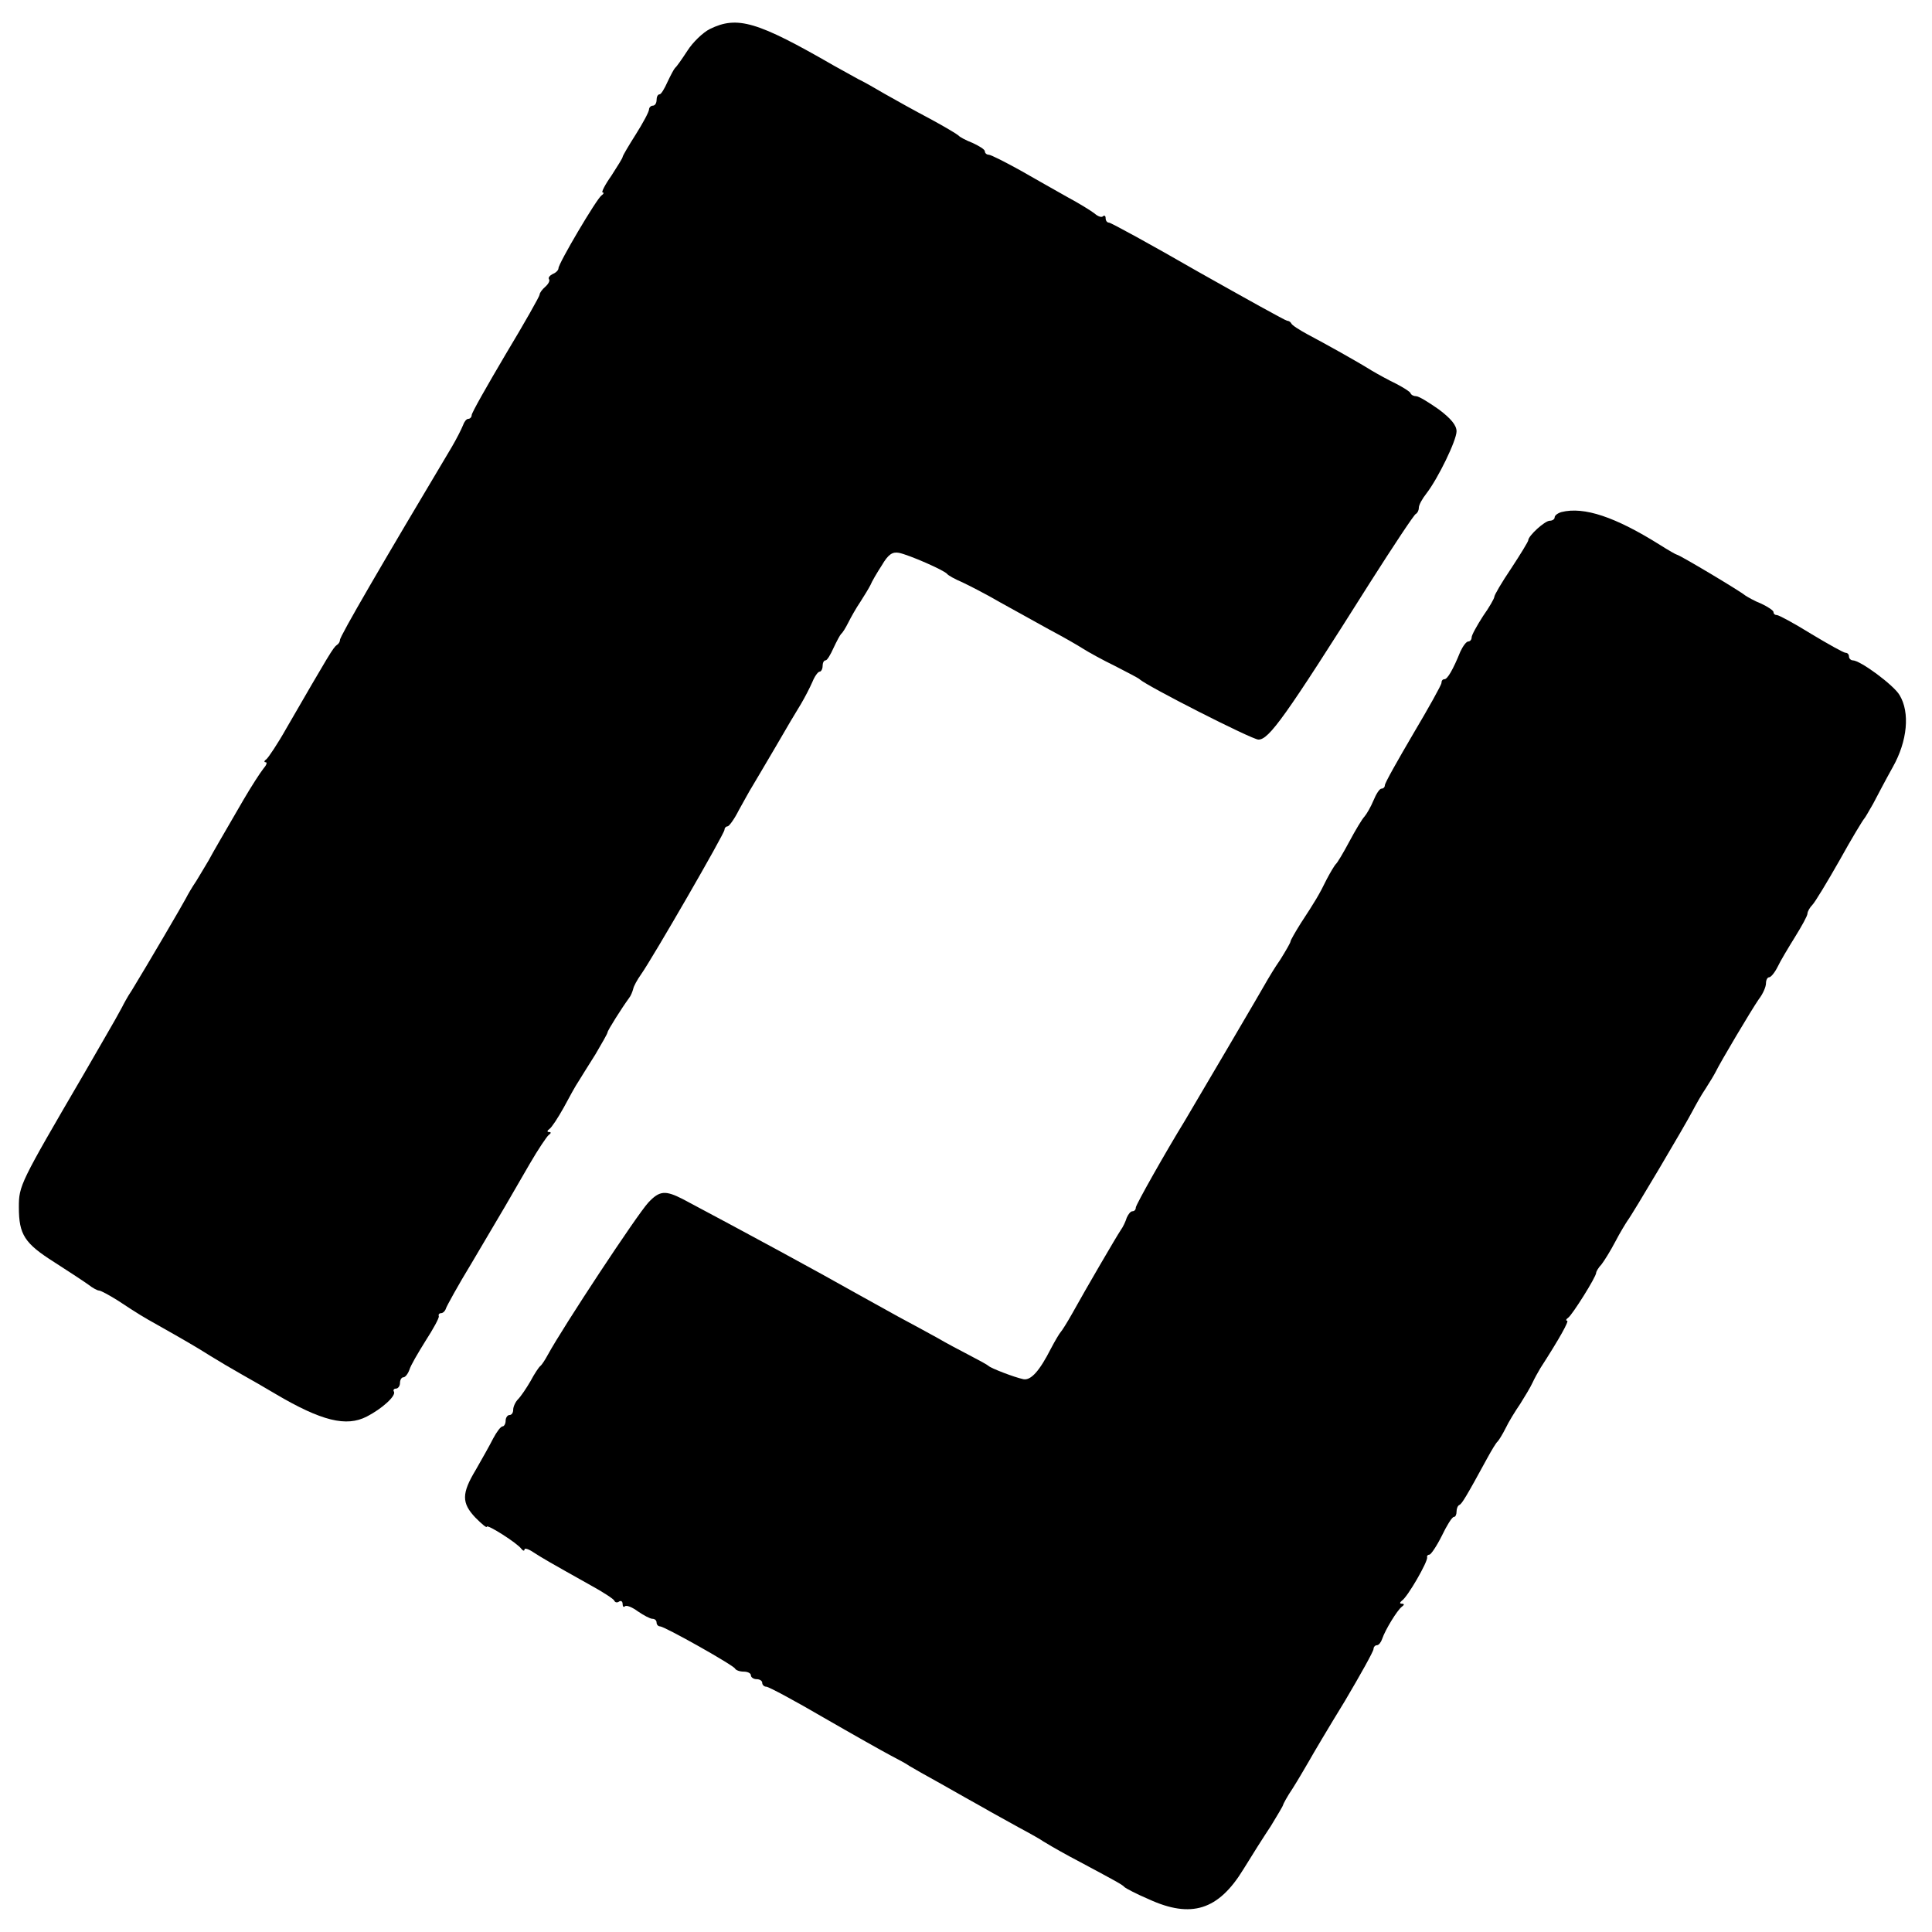
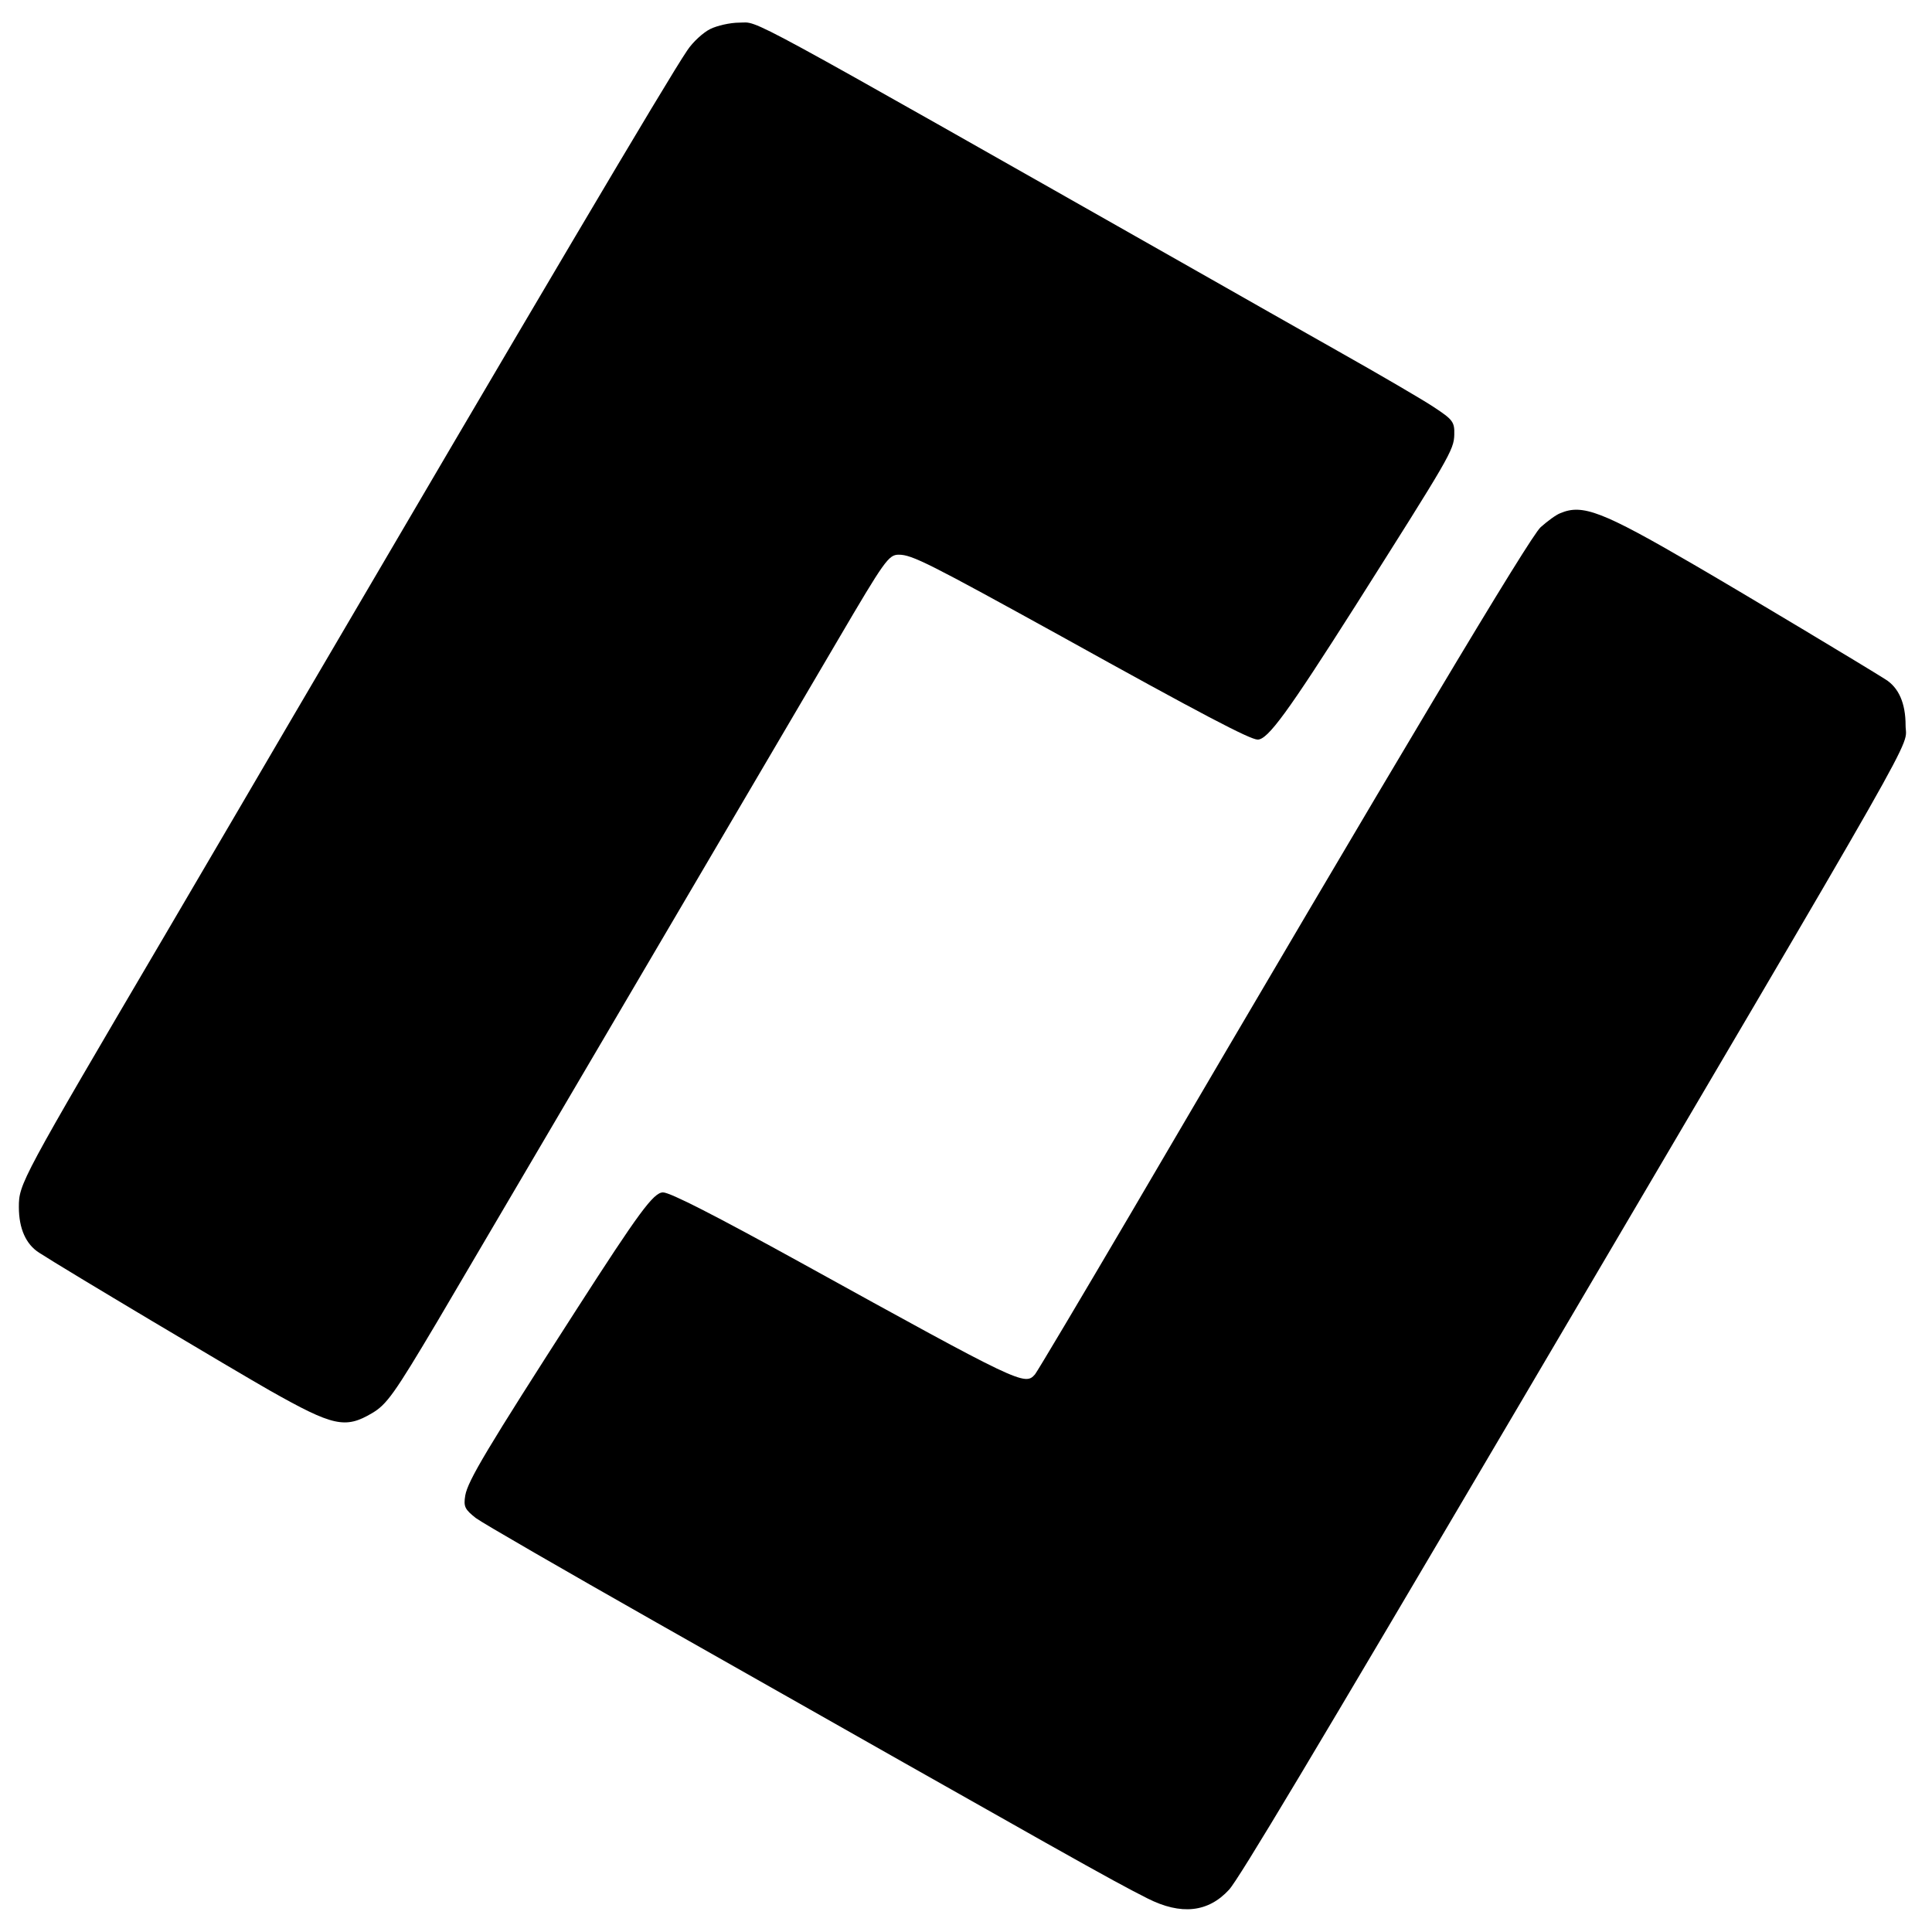
<svg xmlns="http://www.w3.org/2000/svg" version="1.0" width="512pt" height="512pt" viewBox="0 0 512 512" preserveAspectRatio="xMidYMid meet">
  <g transform="translate(0,512) scale(0.1,-0.1)" fill="#000000" stroke="none">
-     <path d="M1881 5043 c-18 -9 -45 -35 -59 -57 -15 -23 -29 -43 -33 -46 -3 -3 -12 -20 -20 -37 -8 -18 -17 -33 -21 -33 -5 0 -8 -7 -8 -15 0 -8 -4 -15 -10 -15 -5 0 -10 -5 -10 -10 0 -6 -16 -36 -35 -66 -19 -30 -35 -57 -35 -60 0 -3 -14 -25 -30 -50 -17 -24 -27 -44 -23 -44 4 0 3 -4 -3 -8 -13 -9 -114 -180 -114 -193 0 -5 -7 -12 -15 -15 -8 -4 -13 -10 -10 -14 3 -4 -2 -13 -10 -20 -8 -7 -15 -16 -15 -21 0 -4 -40 -75 -90 -158 -49 -83 -90 -155 -90 -161 0 -5 -4 -10 -9 -10 -5 0 -11 -8 -14 -17 -4 -10 -17 -36 -30 -58 -179 -300 -298 -504 -296 -511 0 -4 -3 -10 -8 -13 -10 -7 -20 -24 -134 -221 -23 -41 -48 -78 -53 -82 -6 -4 -7 -8 -2 -8 5 0 2 -8 -6 -17 -8 -10 -32 -47 -53 -83 -62 -107 -78 -134 -92 -160 -8 -14 -23 -38 -33 -55 -11 -16 -23 -37 -27 -45 -7 -14 -103 -178 -144 -245 -11 -16 -22 -37 -26 -45 -4 -8 -27 -49 -51 -90 -24 -41 -47 -82 -52 -90 -167 -286 -170 -292 -170 -349 0 -73 15 -96 94 -146 39 -25 80 -52 91 -60 10 -8 23 -15 27 -15 5 0 27 -12 51 -27 53 -35 68 -44 104 -64 62 -35 104 -59 140 -82 21 -13 58 -35 83 -49 25 -14 65 -37 90 -52 122 -72 188 -88 242 -60 41 21 78 55 72 66 -3 4 0 8 5 8 6 0 11 7 11 15 0 8 4 15 9 15 5 0 12 9 16 20 3 11 23 45 43 77 20 31 36 60 35 65 -2 4 1 8 6 8 5 0 11 6 13 13 2 6 32 61 68 120 80 135 104 176 154 263 22 38 45 72 50 76 7 5 7 8 1 8 -6 0 -5 4 1 8 6 4 23 30 38 57 15 28 32 59 39 69 7 11 27 44 45 72 17 29 32 55 32 58 0 5 38 65 57 91 5 6 9 17 11 24 1 7 11 25 21 39 31 44 221 373 221 383 0 5 4 9 8 9 4 0 18 19 30 43 13 23 28 51 35 62 7 11 34 58 62 105 27 47 58 99 68 115 10 17 23 42 30 58 6 15 15 27 19 27 4 0 8 7 8 15 0 8 3 15 8 15 4 0 13 15 21 33 8 17 17 34 20 37 4 3 12 16 19 30 7 14 21 39 32 55 11 17 23 37 27 45 3 8 17 32 30 52 17 29 28 36 45 33 26 -5 120 -46 128 -56 3 -4 21 -14 40 -22 19 -9 64 -32 100 -53 36 -20 94 -52 130 -72 36 -19 76 -42 90 -51 14 -9 52 -30 85 -46 33 -17 62 -32 65 -35 17 -17 298 -160 315 -160 28 0 71 60 295 415 63 99 118 182 122 183 4 2 8 9 8 16 0 8 9 24 20 38 31 40 80 141 80 165 0 16 -15 34 -47 58 -27 19 -53 35 -60 35 -6 0 -13 3 -15 8 -1 4 -19 15 -38 25 -19 9 -48 25 -65 35 -40 25 -121 70 -170 96 -22 12 -41 24 -43 29 -2 4 -7 7 -11 7 -4 0 -110 59 -236 130 -125 72 -231 130 -236 130 -5 0 -9 5 -9 12 0 6 -3 8 -7 5 -3 -4 -13 -1 -22 7 -9 7 -41 27 -71 43 -30 17 -87 49 -127 72 -40 22 -77 41 -83 41 -5 0 -10 4 -10 9 0 5 -15 14 -32 22 -18 7 -35 16 -38 20 -3 3 -36 23 -75 44 -38 20 -92 50 -120 66 -27 16 -59 34 -70 39 -11 6 -40 22 -65 36 -203 117 -256 133 -329 97z" />
-     <path d="M4138 3763 c-10 -3 -18 -9 -18 -14 0 -5 -6 -9 -13 -9 -13 0 -57 -40 -57 -52 0 -3 -20 -36 -45 -74 -25 -37 -45 -71 -45 -76 0 -4 -13 -27 -30 -51 -16 -25 -30 -50 -30 -56 0 -6 -4 -11 -9 -11 -5 0 -14 -12 -21 -27 -19 -47 -34 -73 -42 -73 -5 0 -8 -4 -8 -10 0 -5 -34 -66 -75 -135 -41 -70 -75 -130 -75 -136 0 -5 -4 -9 -9 -9 -5 0 -14 -14 -21 -31 -7 -17 -18 -36 -24 -43 -6 -6 -24 -36 -40 -66 -16 -30 -32 -57 -36 -60 -3 -3 -14 -21 -24 -40 -20 -41 -31 -59 -69 -117 -15 -24 -27 -45 -27 -48 0 -3 -12 -24 -27 -48 -16 -23 -30 -47 -33 -52 -5 -10 -199 -340 -220 -375 -51 -83 -130 -223 -130 -230 0 -6 -4 -10 -9 -10 -5 0 -11 -8 -15 -17 -3 -10 -10 -25 -16 -33 -12 -18 -92 -155 -128 -220 -14 -25 -28 -47 -31 -50 -3 -3 -15 -23 -26 -44 -30 -59 -53 -85 -73 -81 -24 5 -86 29 -92 35 -3 3 -25 15 -50 28 -25 13 -63 33 -85 46 -22 12 -69 38 -105 57 -36 20 -85 47 -110 61 -106 60 -287 158 -460 250 -47 24 -62 23 -92 -9 -31 -34 -225 -328 -266 -403 -7 -13 -16 -27 -20 -30 -4 -3 -16 -21 -26 -40 -11 -19 -26 -41 -33 -48 -7 -7 -13 -20 -13 -28 0 -8 -4 -14 -10 -14 -5 0 -10 -7 -10 -15 0 -8 -4 -15 -8 -15 -5 0 -16 -15 -25 -32 -9 -18 -30 -55 -46 -83 -38 -63 -38 -88 -1 -127 17 -17 30 -28 30 -24 0 8 82 -44 92 -59 4 -5 8 -6 8 -1 0 4 11 1 24 -8 25 -16 35 -22 151 -87 33 -18 62 -37 63 -41 2 -5 8 -6 13 -2 5 3 9 0 9 -7 0 -7 3 -9 6 -6 4 4 19 -2 34 -13 16 -11 33 -20 39 -20 6 0 11 -4 11 -10 0 -5 4 -10 9 -10 12 0 195 -103 199 -112 2 -4 12 -8 23 -8 10 0 19 -4 19 -10 0 -5 7 -10 15 -10 8 0 15 -4 15 -10 0 -5 5 -10 11 -10 6 0 75 -37 152 -82 78 -45 158 -90 177 -100 19 -10 42 -22 50 -28 8 -5 47 -27 85 -48 39 -22 88 -50 110 -62 22 -13 65 -36 95 -53 30 -16 60 -33 65 -37 6 -4 37 -22 70 -40 126 -67 140 -75 145 -81 3 -3 31 -18 64 -32 113 -52 185 -29 251 79 22 36 55 88 73 115 17 28 32 53 32 55 0 2 11 23 26 45 14 22 33 55 43 72 10 18 52 89 95 159 42 71 76 132 76 138 0 5 4 10 9 10 5 0 11 8 14 17 8 24 40 76 52 85 7 5 7 8 0 8 -6 0 -6 3 0 8 15 9 70 105 67 115 -1 4 2 7 6 7 4 0 19 22 33 50 13 27 27 50 32 50 4 0 7 6 7 14 0 8 3 16 8 18 6 3 17 20 73 123 12 22 24 42 28 45 3 3 13 19 21 35 8 17 26 46 39 65 12 19 27 44 32 55 5 11 15 29 21 39 51 79 77 126 71 126 -4 0 -3 4 3 8 11 8 74 108 74 119 0 3 6 14 14 22 7 9 24 36 37 61 13 25 28 49 32 55 12 15 154 255 172 290 9 17 24 44 35 60 11 17 23 37 27 45 12 25 94 163 114 192 11 14 19 33 19 42 0 9 4 16 8 16 5 0 15 12 23 28 7 15 28 50 46 79 18 29 33 56 33 62 0 5 6 16 13 23 7 7 39 60 72 118 32 58 62 107 65 110 3 3 13 21 24 40 10 19 33 63 52 97 39 69 46 145 18 191 -15 26 -104 92 -124 92 -5 0 -10 5 -10 10 0 6 -4 10 -9 10 -5 0 -46 23 -91 50 -45 28 -86 50 -91 50 -5 0 -9 3 -9 8 0 4 -15 14 -32 22 -18 7 -37 18 -43 22 -14 12 -175 108 -181 108 -2 0 -23 12 -45 26 -118 74 -201 102 -261 87z" />
+     <path d="M1882 5043 c-18 -9 -46 -34 -61 -57 -50 -73 -407 -677 -1051 -1776 -53 -91 -202 -345 -331 -565 -385 -655 -389 -662 -389 -724 0 -57 19 -99 54 -121 66 -43 518 -312 611 -365 168 -95 200 -102 271 -60 39 23 59 51 173 243 113 192 684 1163 1061 1805 125 213 135 227 162 227 35 0 80 -23 430 -216 371 -206 501 -274 521 -274 27 0 80 73 258 353 250 395 262 414 263 455 1 34 -4 40 -54 73 -30 20 -145 87 -255 149 -110 62 -261 148 -335 190 -1277 724 -1195 680 -1251 680 -24 0 -59 -8 -77 -17z" />
+     <path d="M4135 3760 c-11 -4 -34 -21 -52 -37 -29 -26 -368 -593 -1083 -1813 -134 -228 -250 -423 -257 -432 -27 -31 -36 -27 -621 296 -227 125 -346 186 -365 186 -25 0 -65 -55 -229 -310 -238 -370 -288 -454 -295 -493 -5 -30 -1 -37 28 -60 19 -14 234 -138 479 -277 1110 -629 1202 -681 1301 -731 89 -45 161 -37 216 23 26 28 223 358 768 1283 1102 1872 1025 1736 1025 1803 0 58 -18 100 -54 122 -52 33 -365 221 -506 303 -244 142 -296 162 -355 137z" />
  </g>
</svg>
